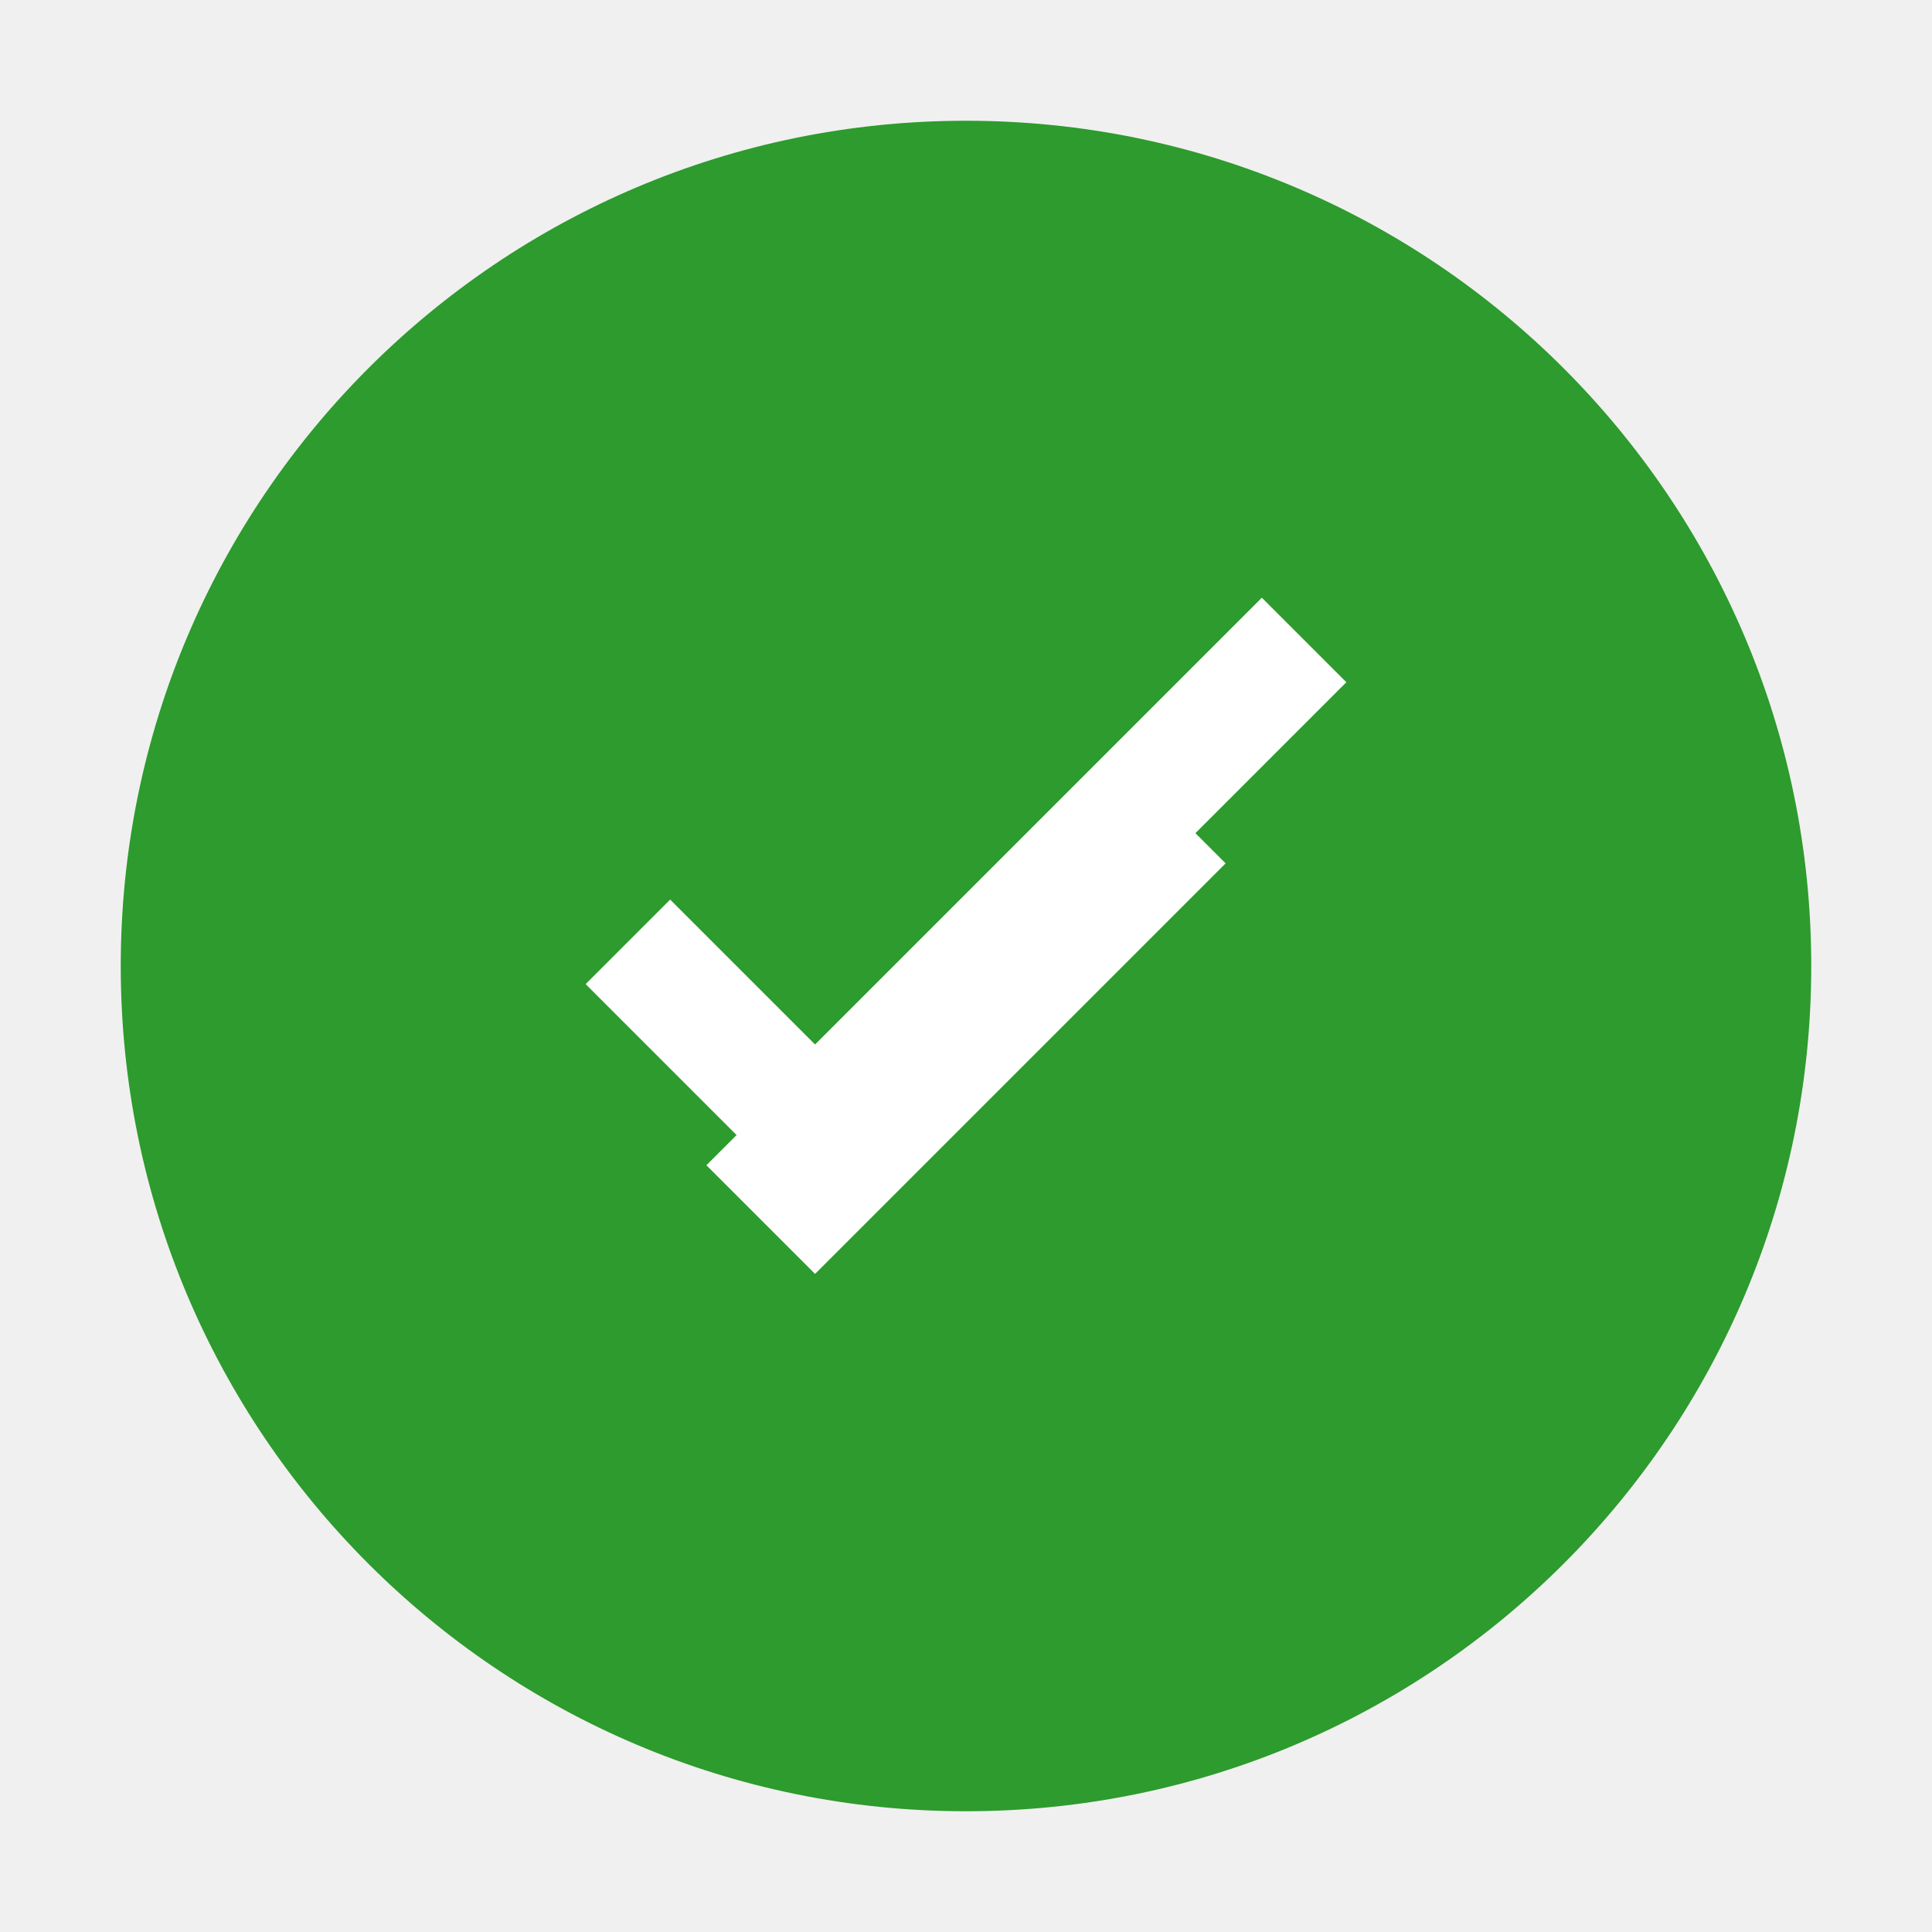
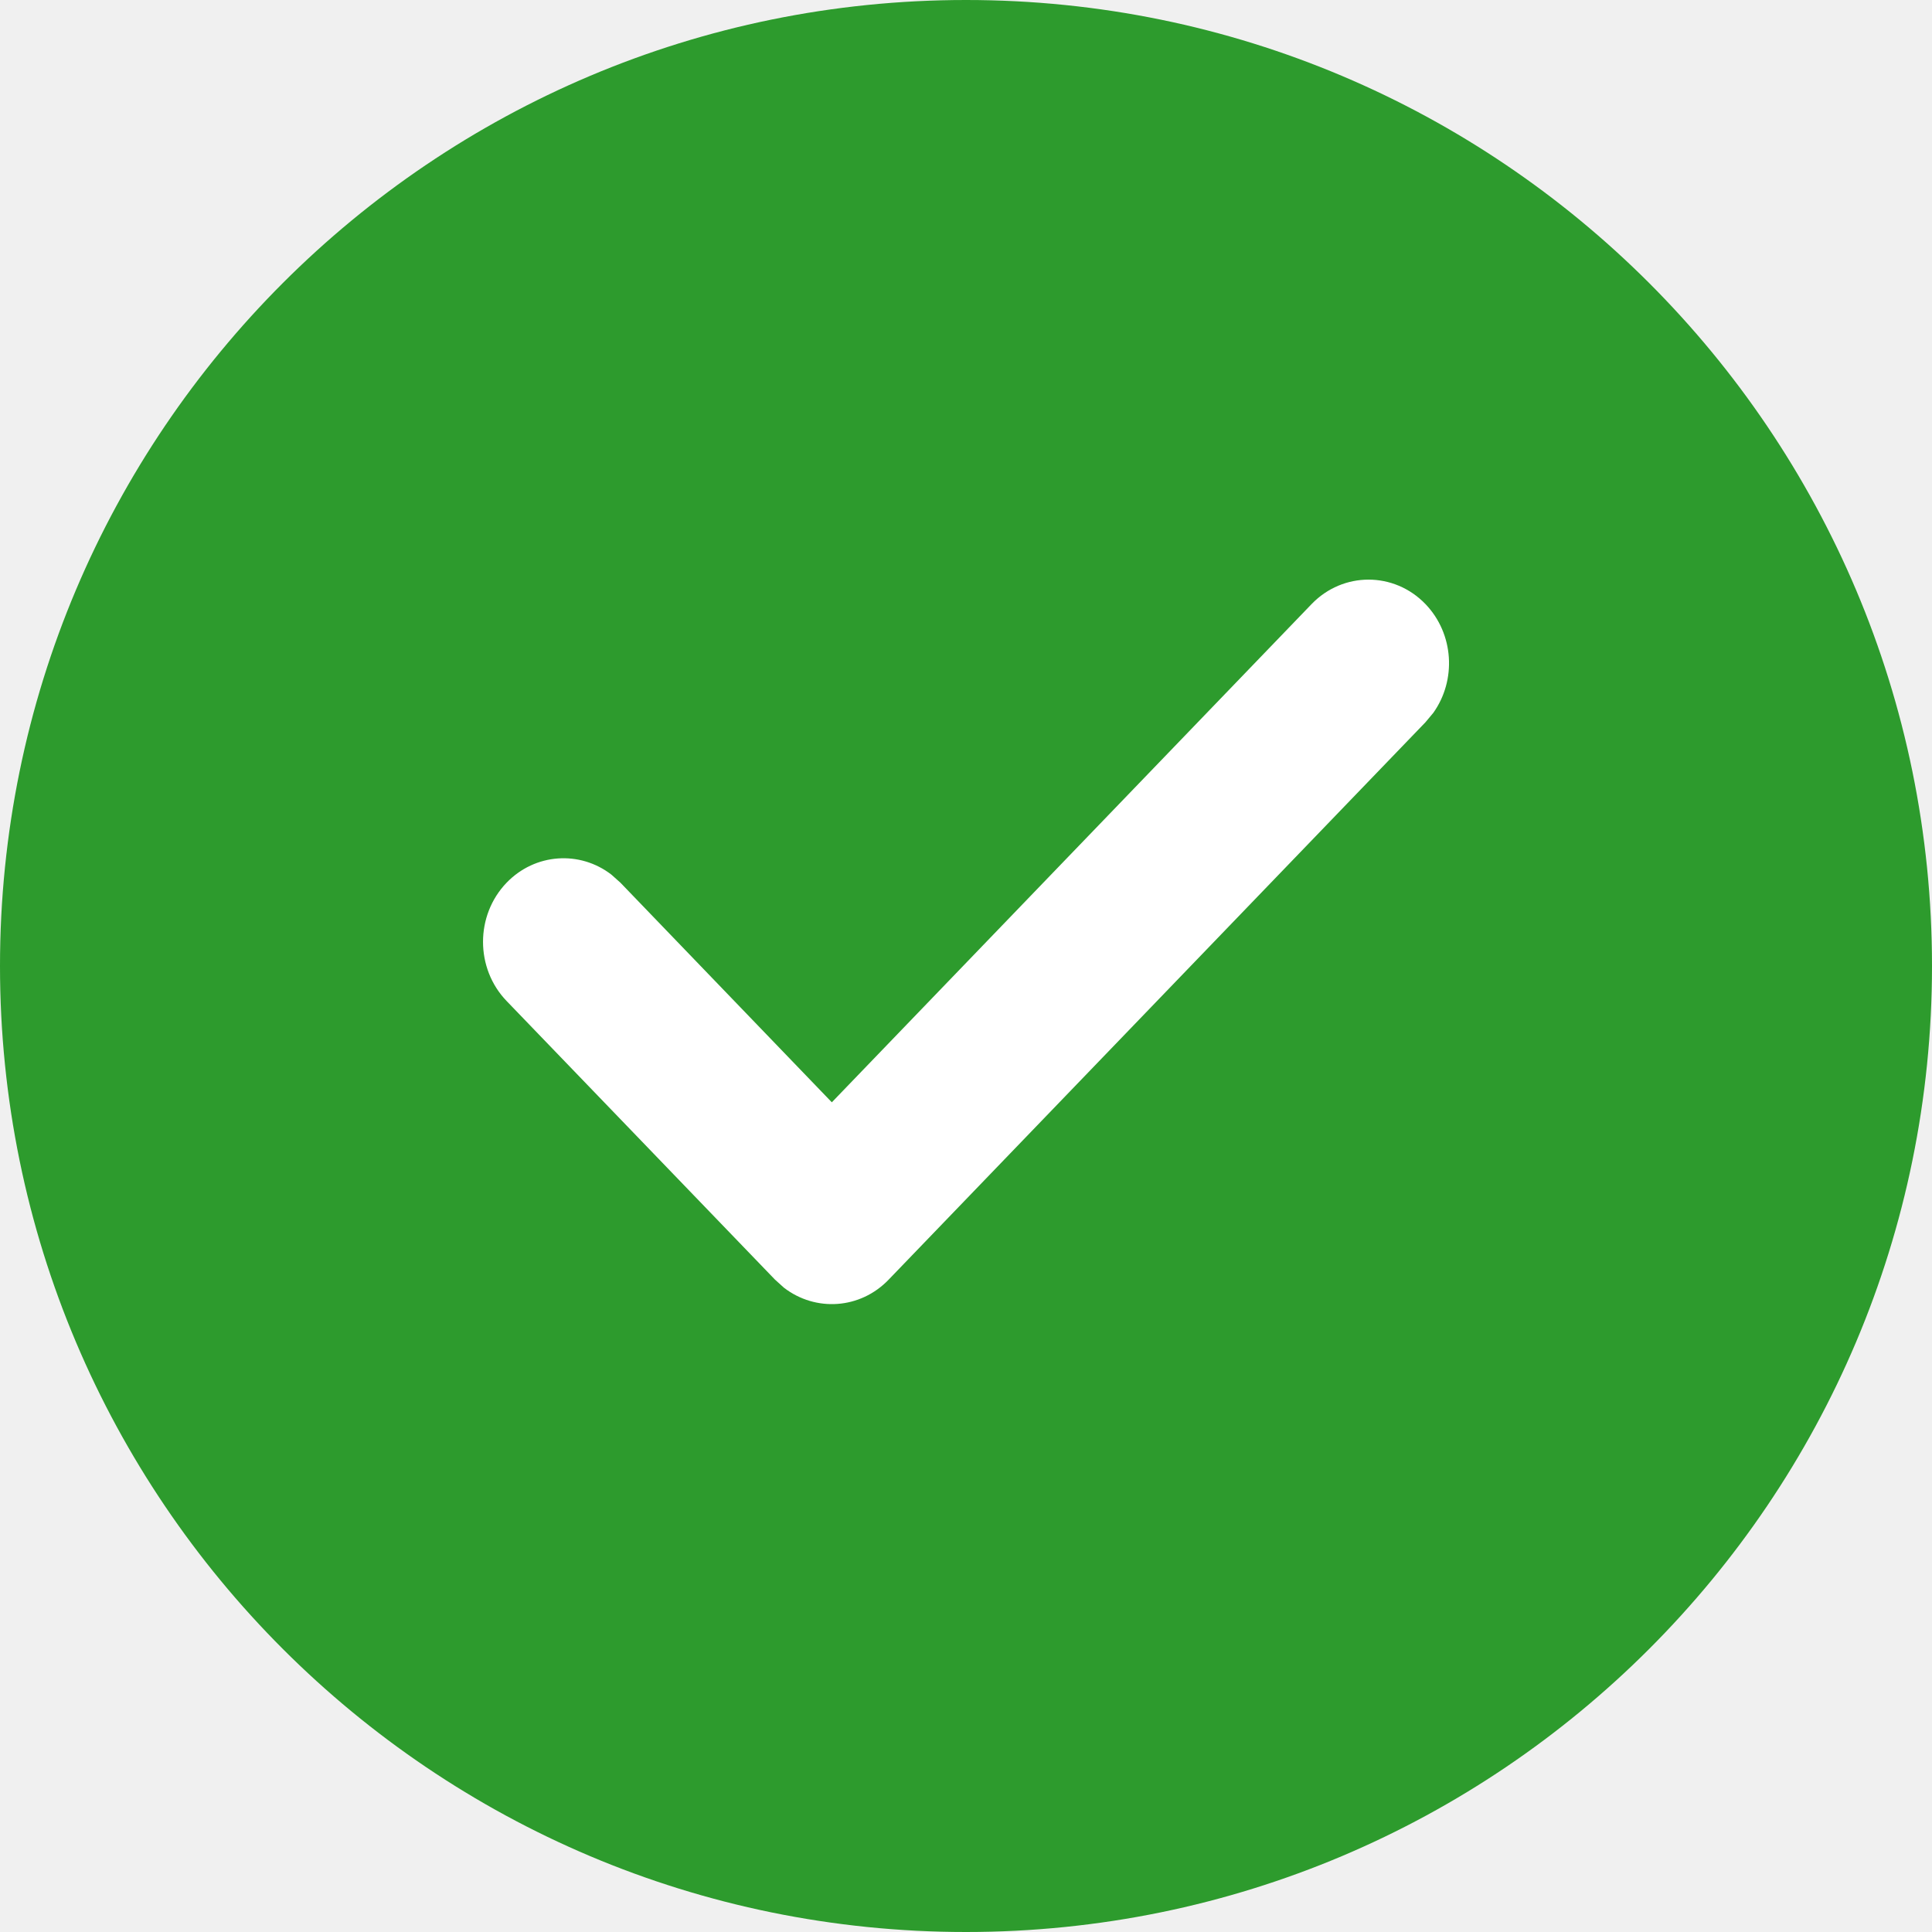
- <svg xmlns="http://www.w3.org/2000/svg" viewBox="0 0 32 32">
-   <circle cx="16" cy="16" r="14" fill="#2D9B2D" />
-   <path d="M22.3 11.3 13.5 20.1l-3.8-3.8 1.4-1.4 2.4 2.4 7.4-7.4zM20.3 14.3 13.5 21.1l-1.8-1.8 1.4-1.4.4.4 5.4-5.4z" fill="#fff" />
+ <svg xmlns="http://www.w3.org/2000/svg" width="20" height="20" viewBox="0 0 20 20" fill="none">
+   <g clip-path="url(#clip0_2357_13131)">
+     <circle cx="10" cy="10" r="10" fill="#2D9B2D" />
+     <path d="M13.578 6.253L8.611 11.411L6.423 9.138L6.329 9.054C6.003 8.803 5.54 8.831 5.244 9.138C4.919 9.476 4.919 10.024 5.244 10.362L8.022 13.246L8.115 13.33C8.442 13.582 8.905 13.554 9.2 13.246L14.756 7.477L14.837 7.38C15.079 7.041 15.052 6.561 14.756 6.253C14.431 5.916 13.903 5.916 13.578 6.253Z" fill="white" />
+   </g>
+   <defs>
+     <clipPath id="clip0_2357_13131">
+       <rect width="20" height="20" fill="white" />
+     </clipPath>
+   </defs>
</svg>
